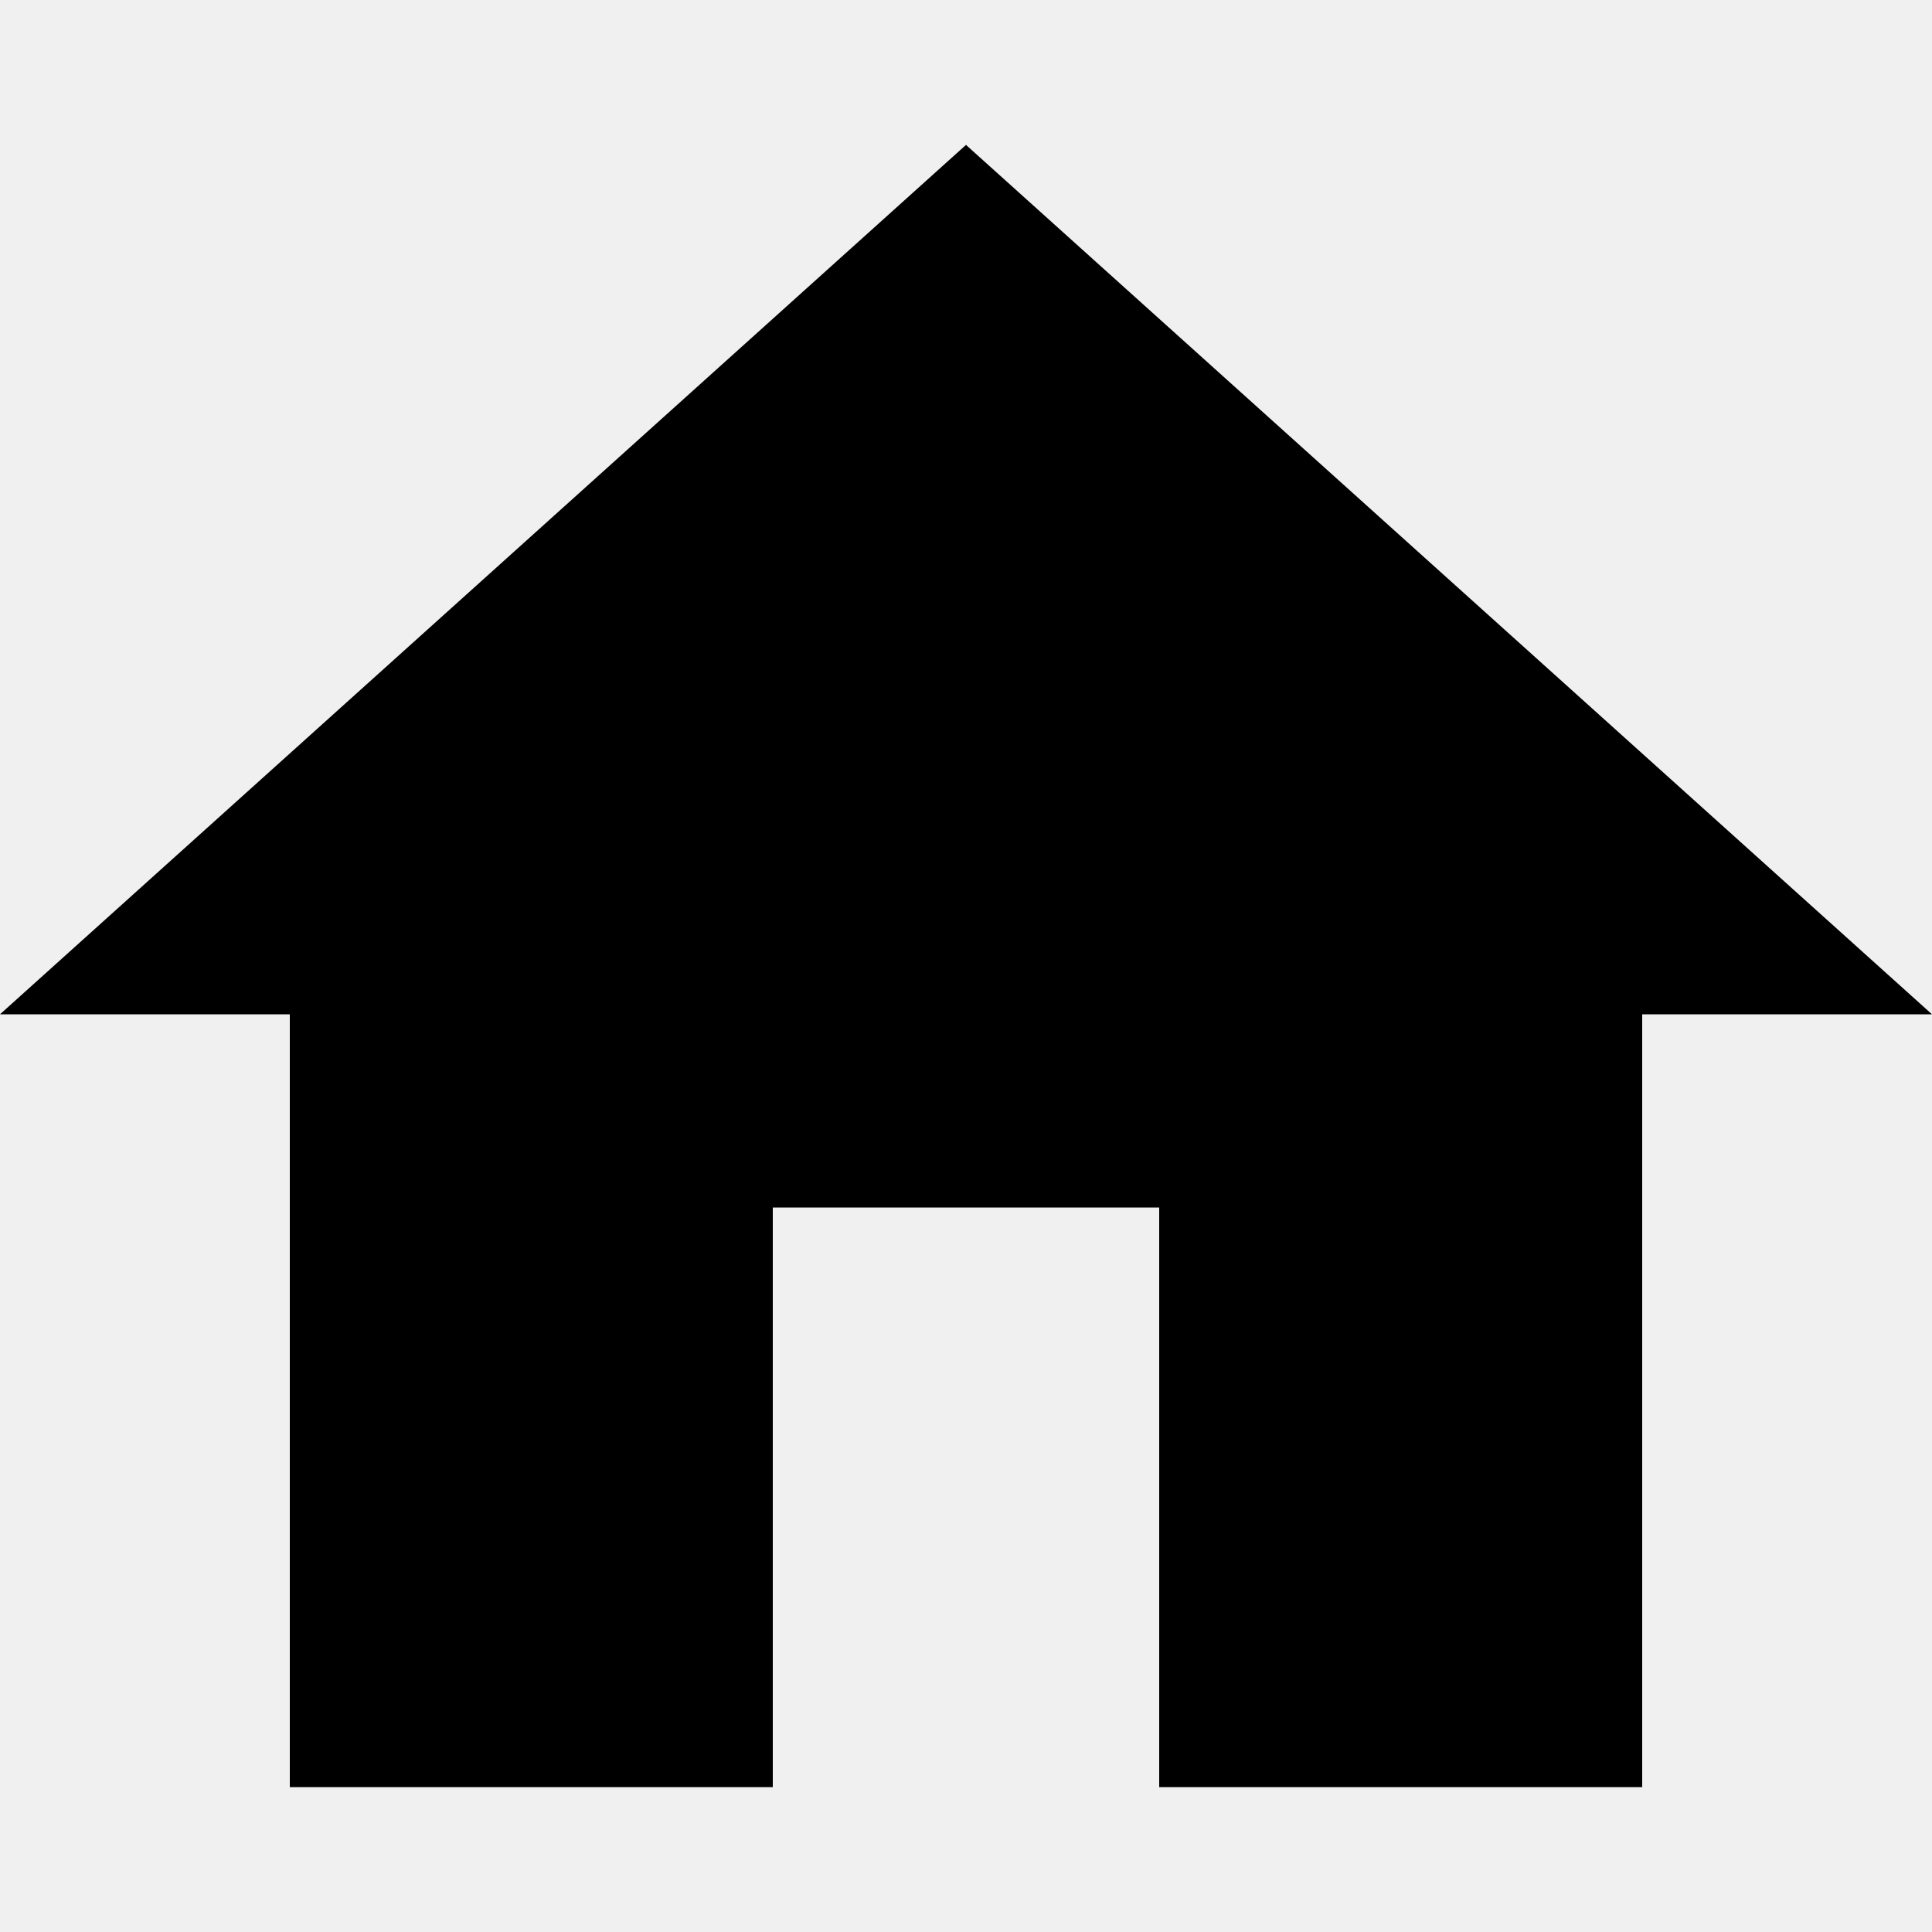
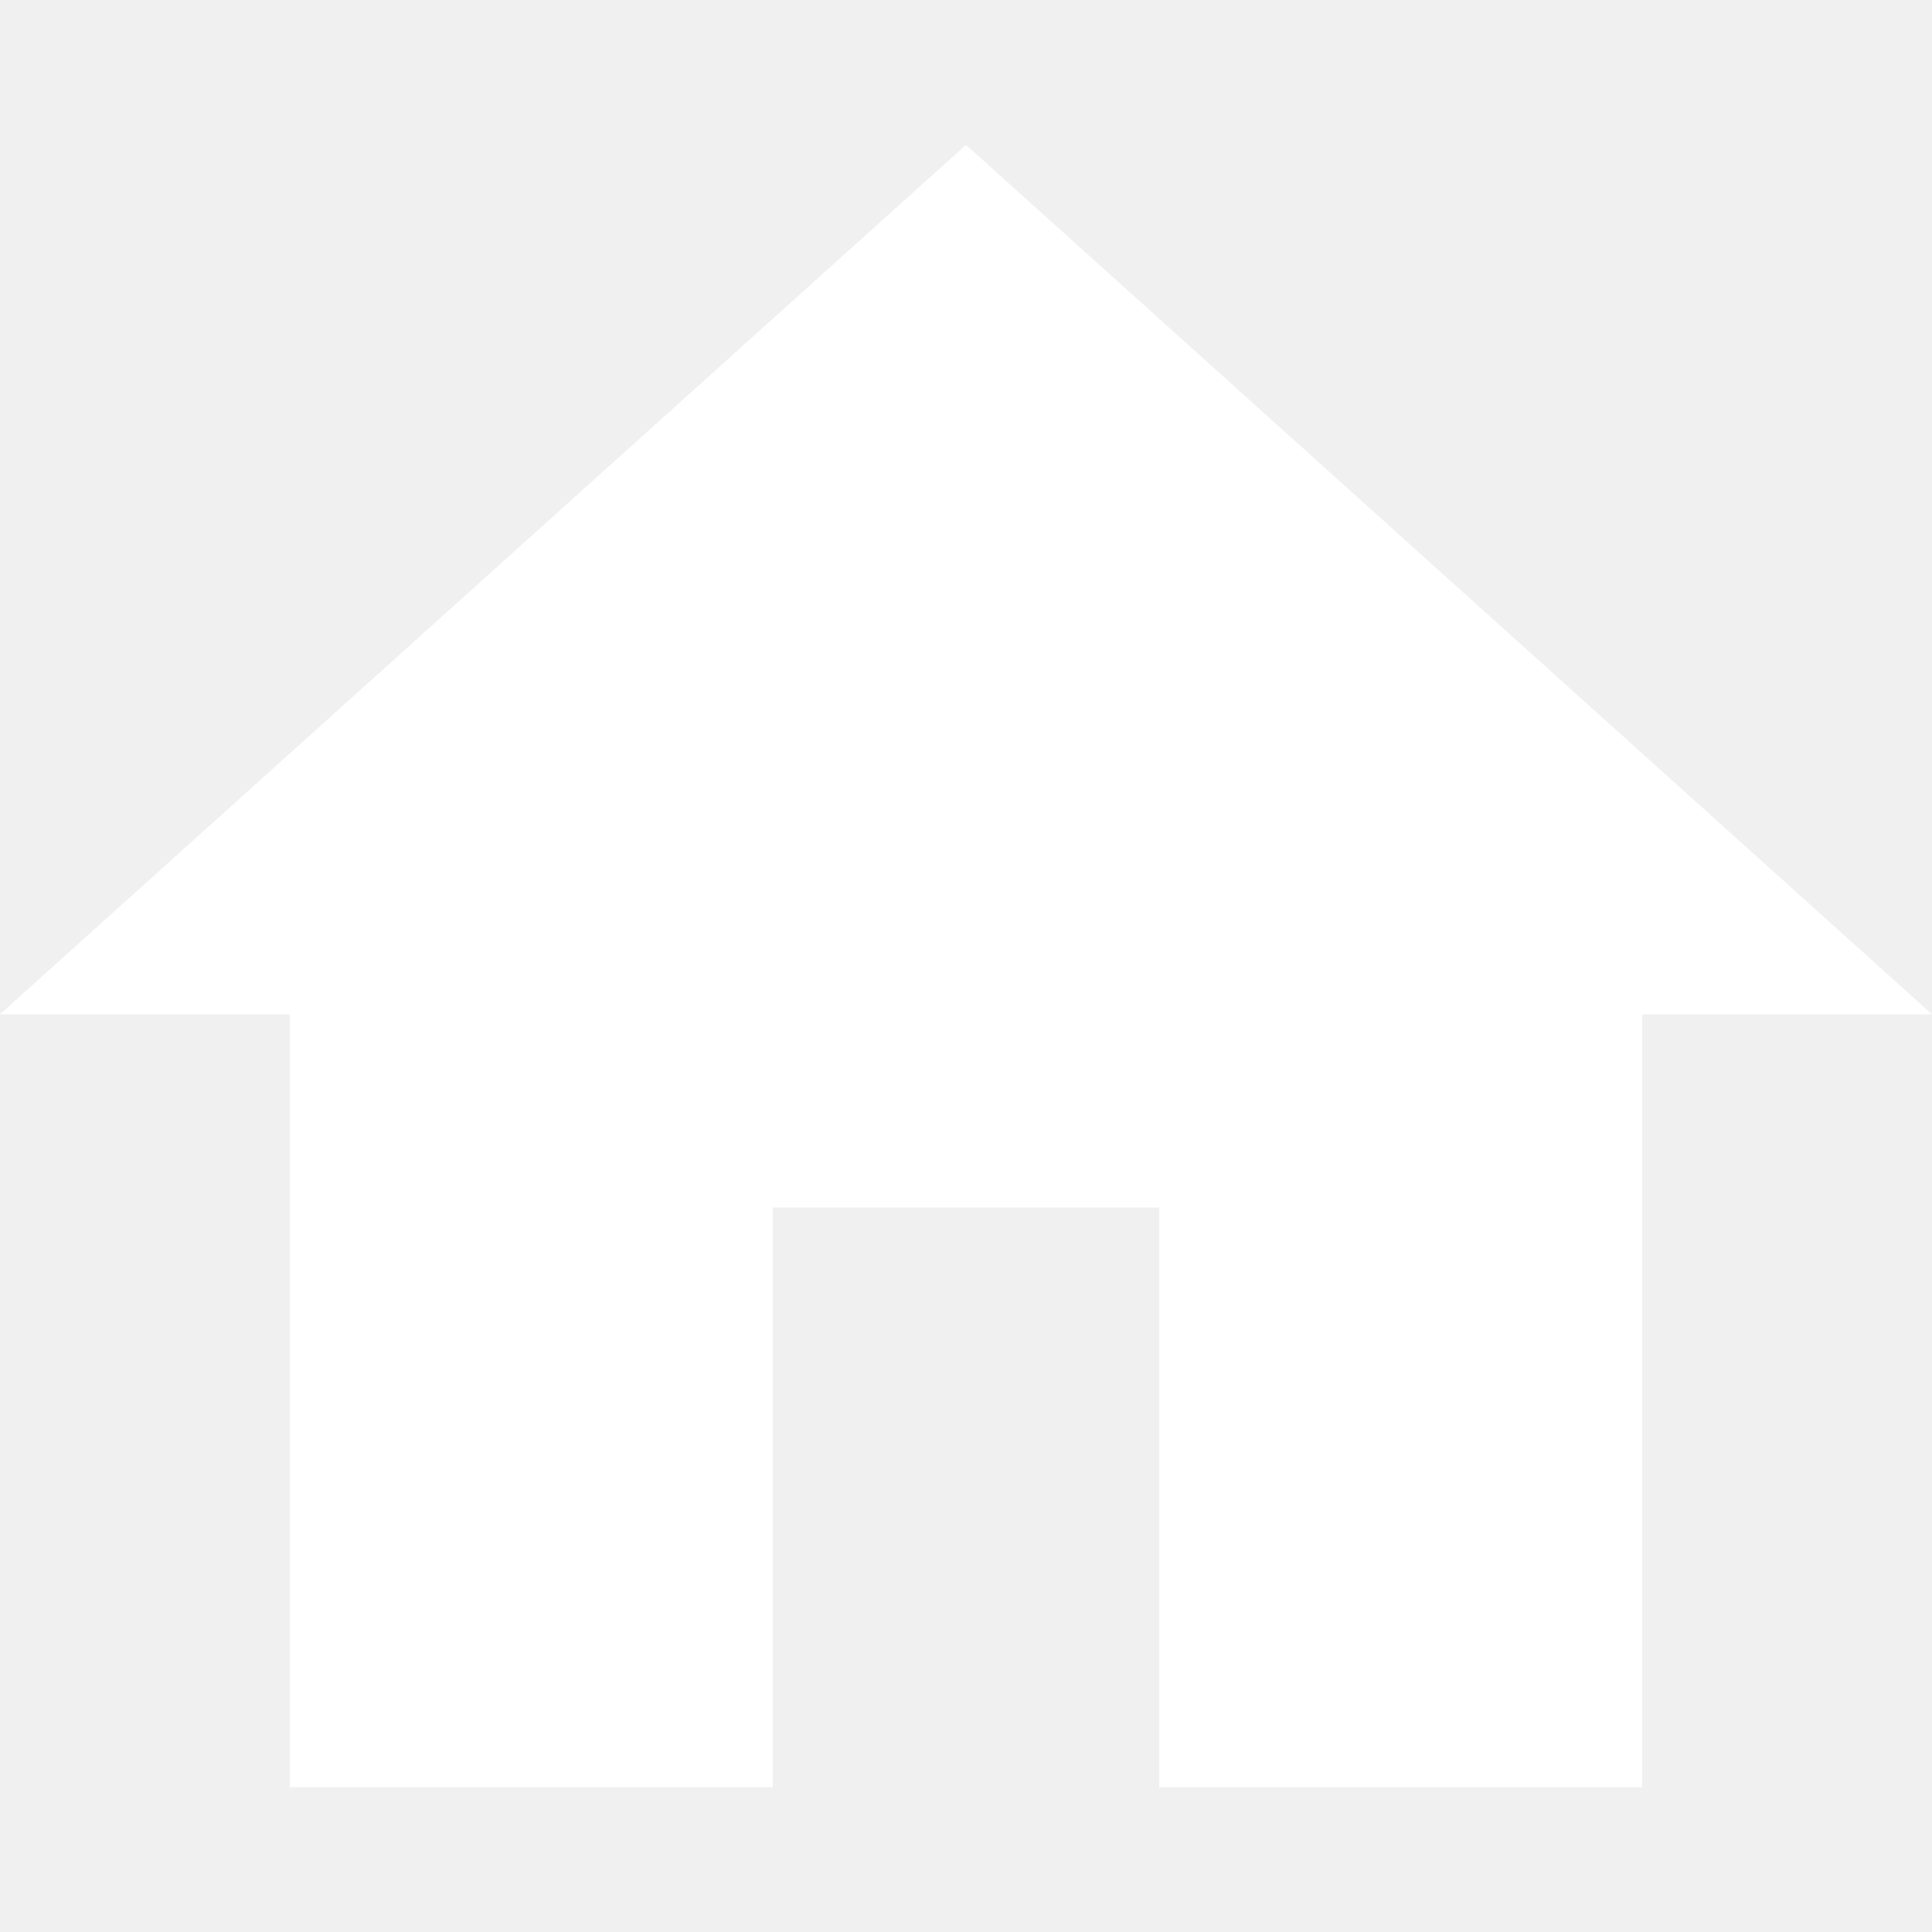
<svg xmlns="http://www.w3.org/2000/svg" version="1.1" id="Capa_1" x="0px" y="0px" viewBox="0 0 426.667 426.667" style="enable-background:new 0 0 426.667 426.667;" xml:space="preserve">
  <g>
    <g>
-       <polygon points="213.333,32 0,224 64,224 64,394.667 170.667,394.667 170.667,266.667 256,266.667 256,394.667 362.667,394.667     362.667,224 426.667,224   " />
+       <polygon fill="white" points="213.333,32 0,224 64,224 64,394.667 170.667,394.667 170.667,266.667 256,266.667 256,394.667 362.667,394.667     362.667,224 426.667,224   " />
    </g>
  </g>
-   <g>
- </g>
-   <g>
- </g>
-   <g>
- </g>
-   <g>
- </g>
-   <g>
- </g>
-   <g>
- </g>
-   <g>
- </g>
-   <g>
- </g>
-   <g>
- </g>
-   <g>
- </g>
-   <g>
- </g>
-   <g>
- </g>
-   <g>
- </g>
-   <g>
- </g>
-   <g>
- </g>
</svg>
